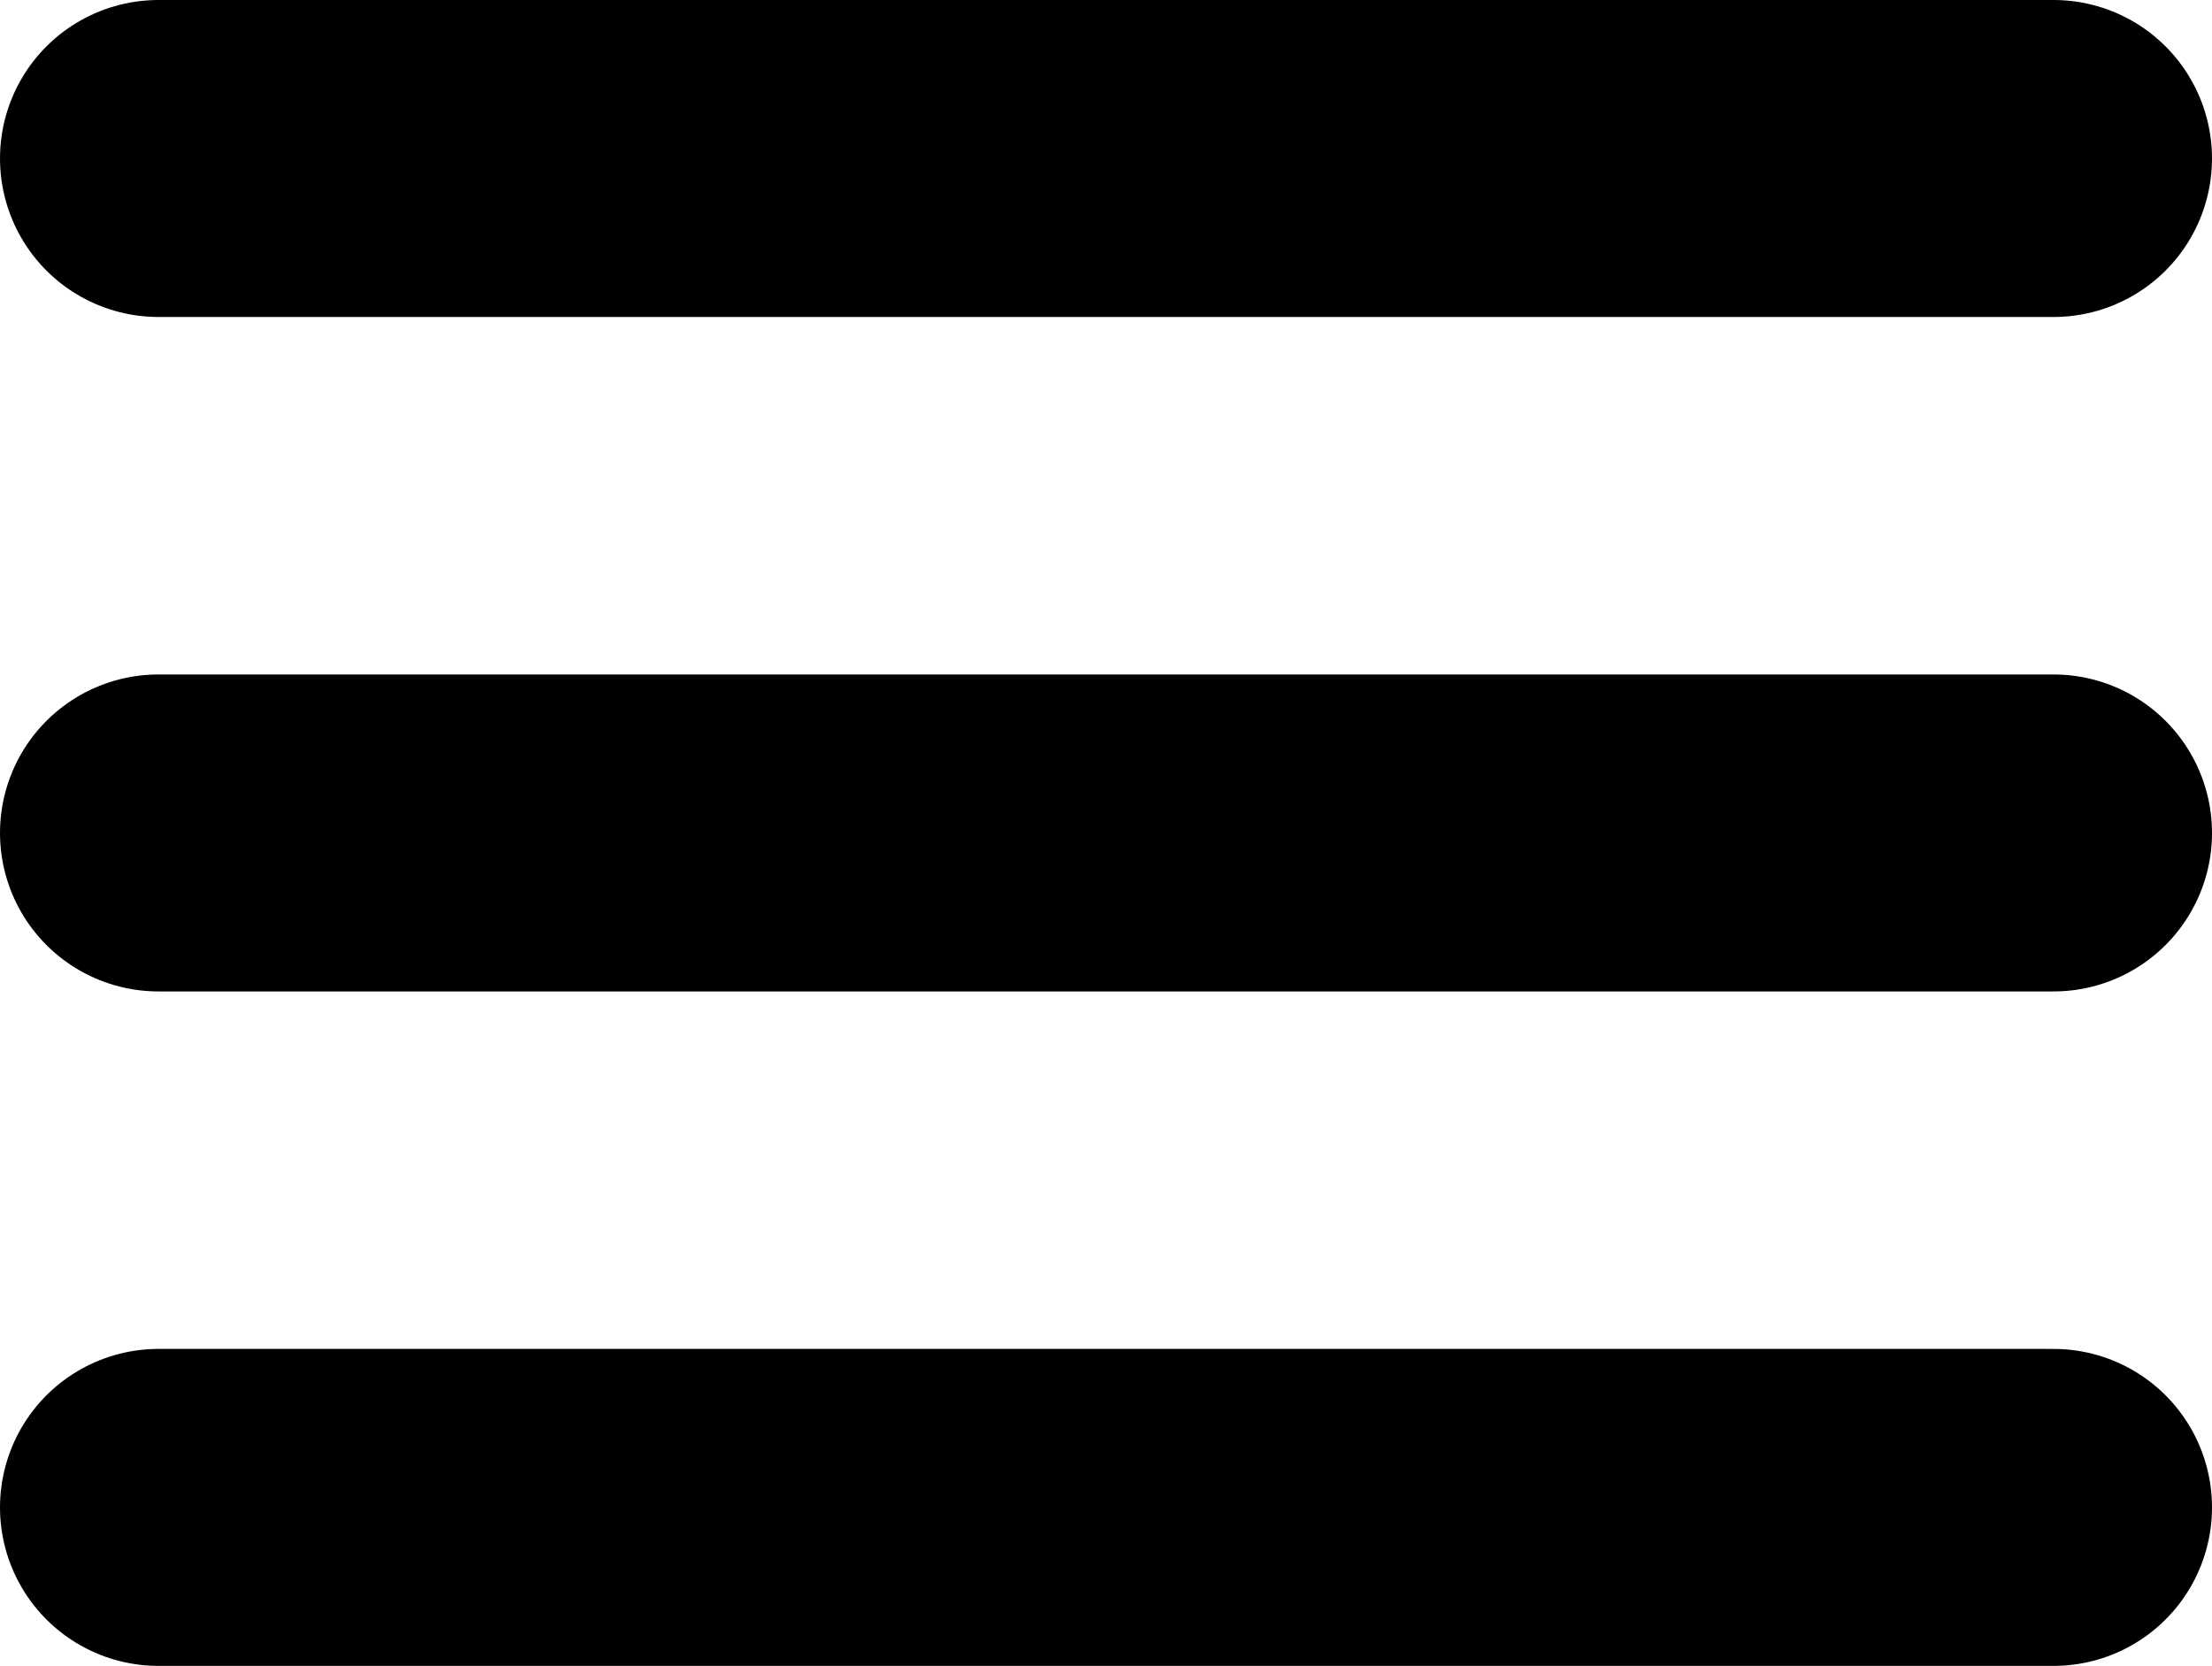
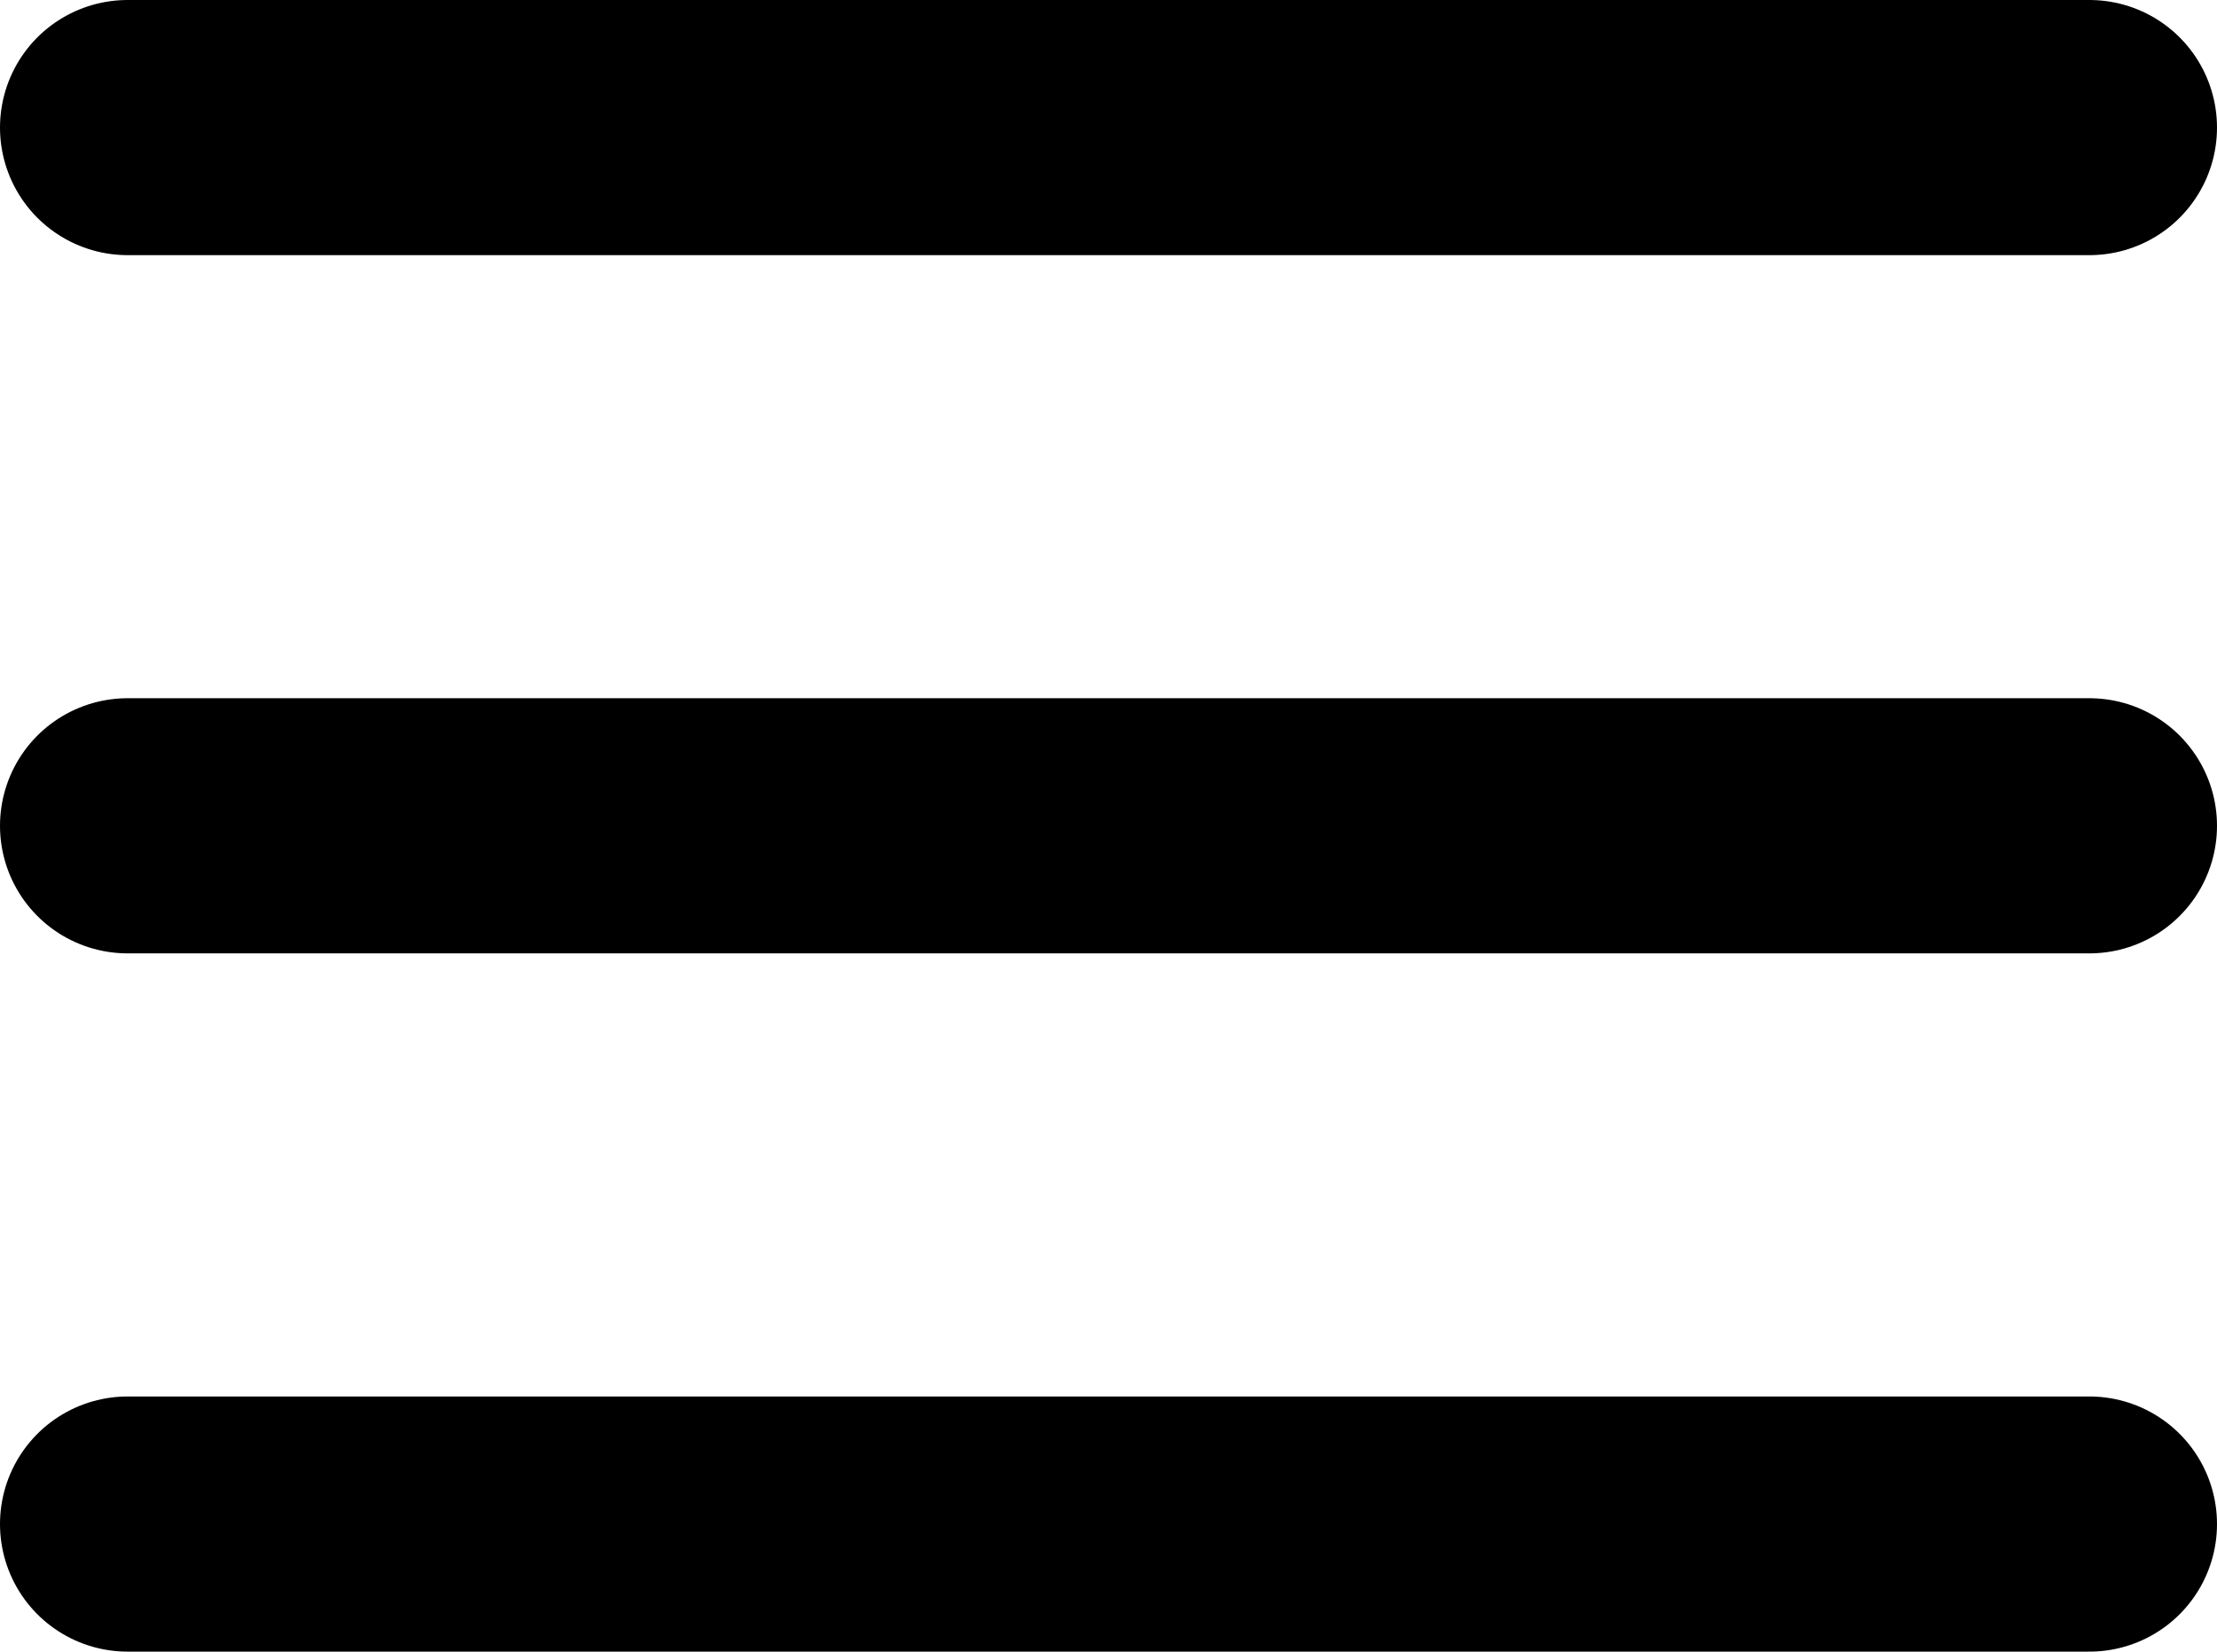
- <svg xmlns="http://www.w3.org/2000/svg" width="55.824" height="42.044" viewBox="0 0 55.824 42.044">
+ <svg xmlns="http://www.w3.org/2000/svg" width="69.51" height="51.787" viewBox="0 0 69.51 51.787">
  <g id="Group_23" data-name="Group 23" transform="translate(-703.088 -296.478)">
-     <line id="Line_12" data-name="Line 12" x2="47.824" transform="translate(707.088 300.478)" fill="none" stroke="#000" stroke-linecap="round" stroke-width="8" />
-     <line id="Line_13" data-name="Line 13" x2="47.824" transform="translate(707.088 317.5)" fill="none" stroke="#000" stroke-linecap="round" stroke-width="8" />
-     <line id="Line_14" data-name="Line 14" x2="47.824" transform="translate(707.088 334.522)" fill="none" stroke="#000" stroke-linecap="round" stroke-width="8" />
+     <path id="Path_51" data-name="Path 51" d="M0,0H61.51" transform="translate(707.088 300.478)" fill="none" stroke="#000" stroke-linecap="round" stroke-width="8" />
+     <line id="Line_13" data-name="Line 13" x2="61.51" transform="translate(707.088 322.371)" fill="none" stroke="#000" stroke-linecap="round" stroke-width="8" />
+     <line id="Line_14" data-name="Line 14" x2="61.51" transform="translate(707.088 344.265)" fill="none" stroke="#000" stroke-linecap="round" stroke-width="8" />
  </g>
</svg>
